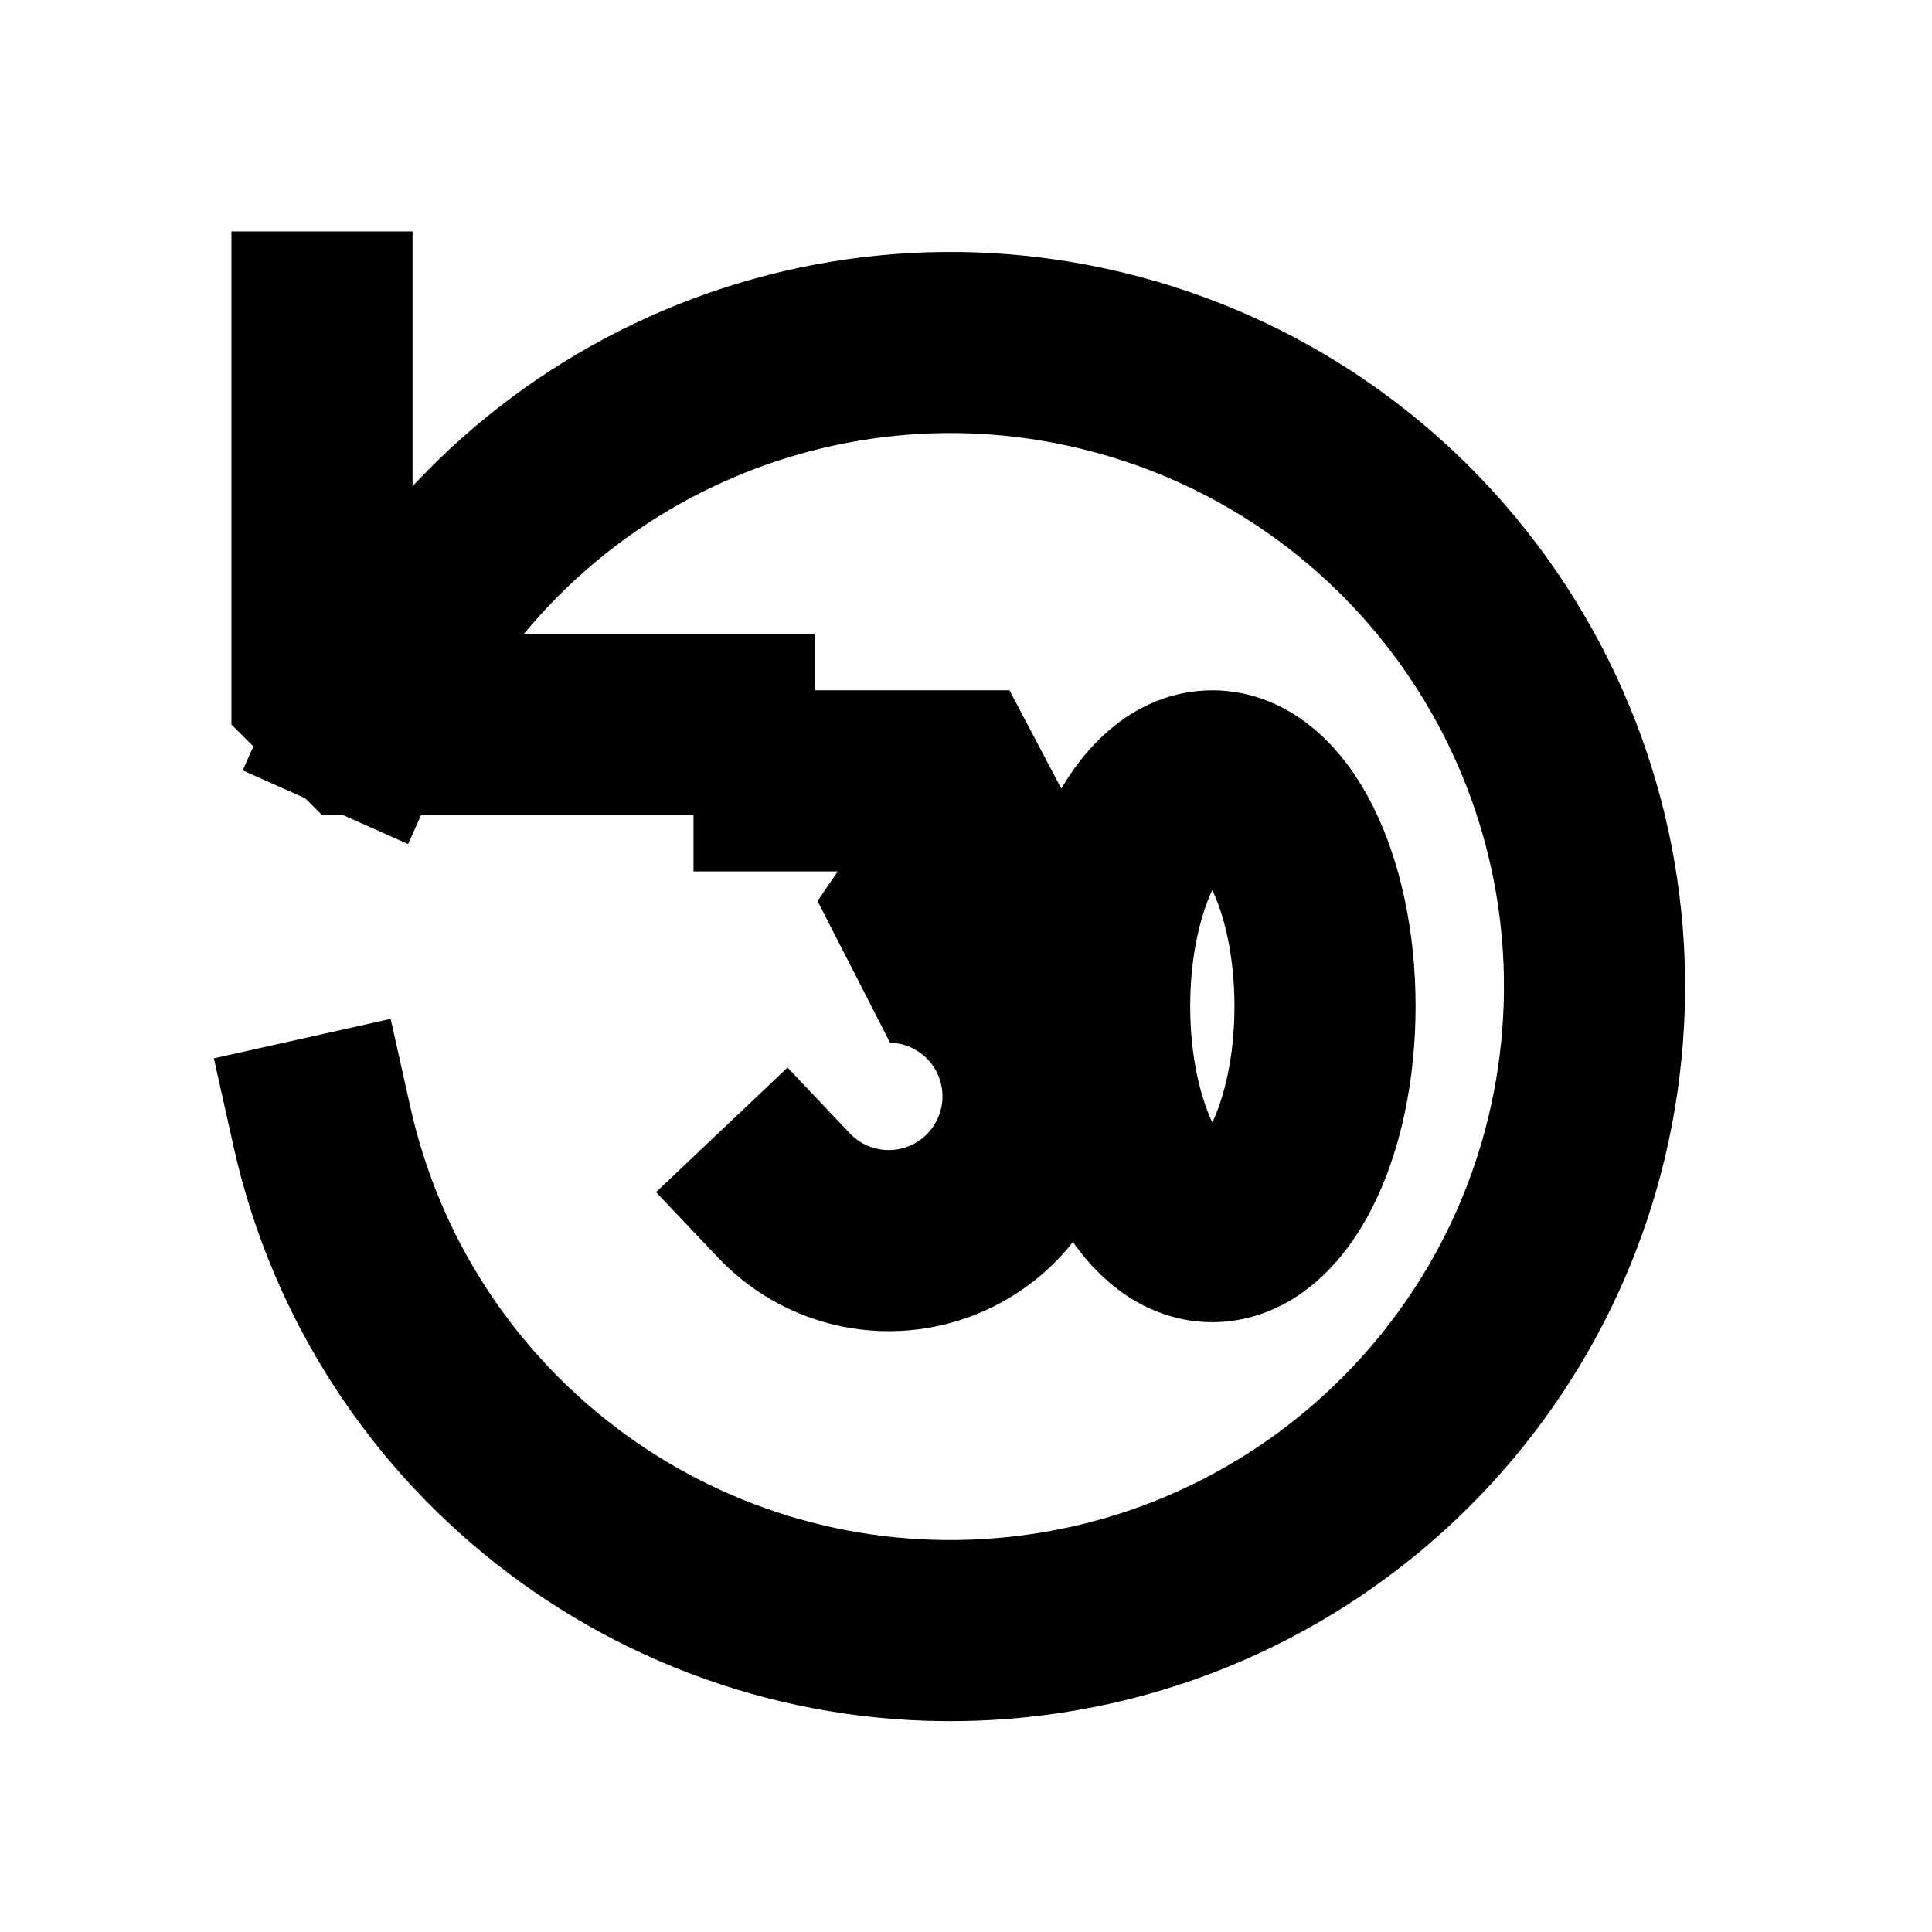
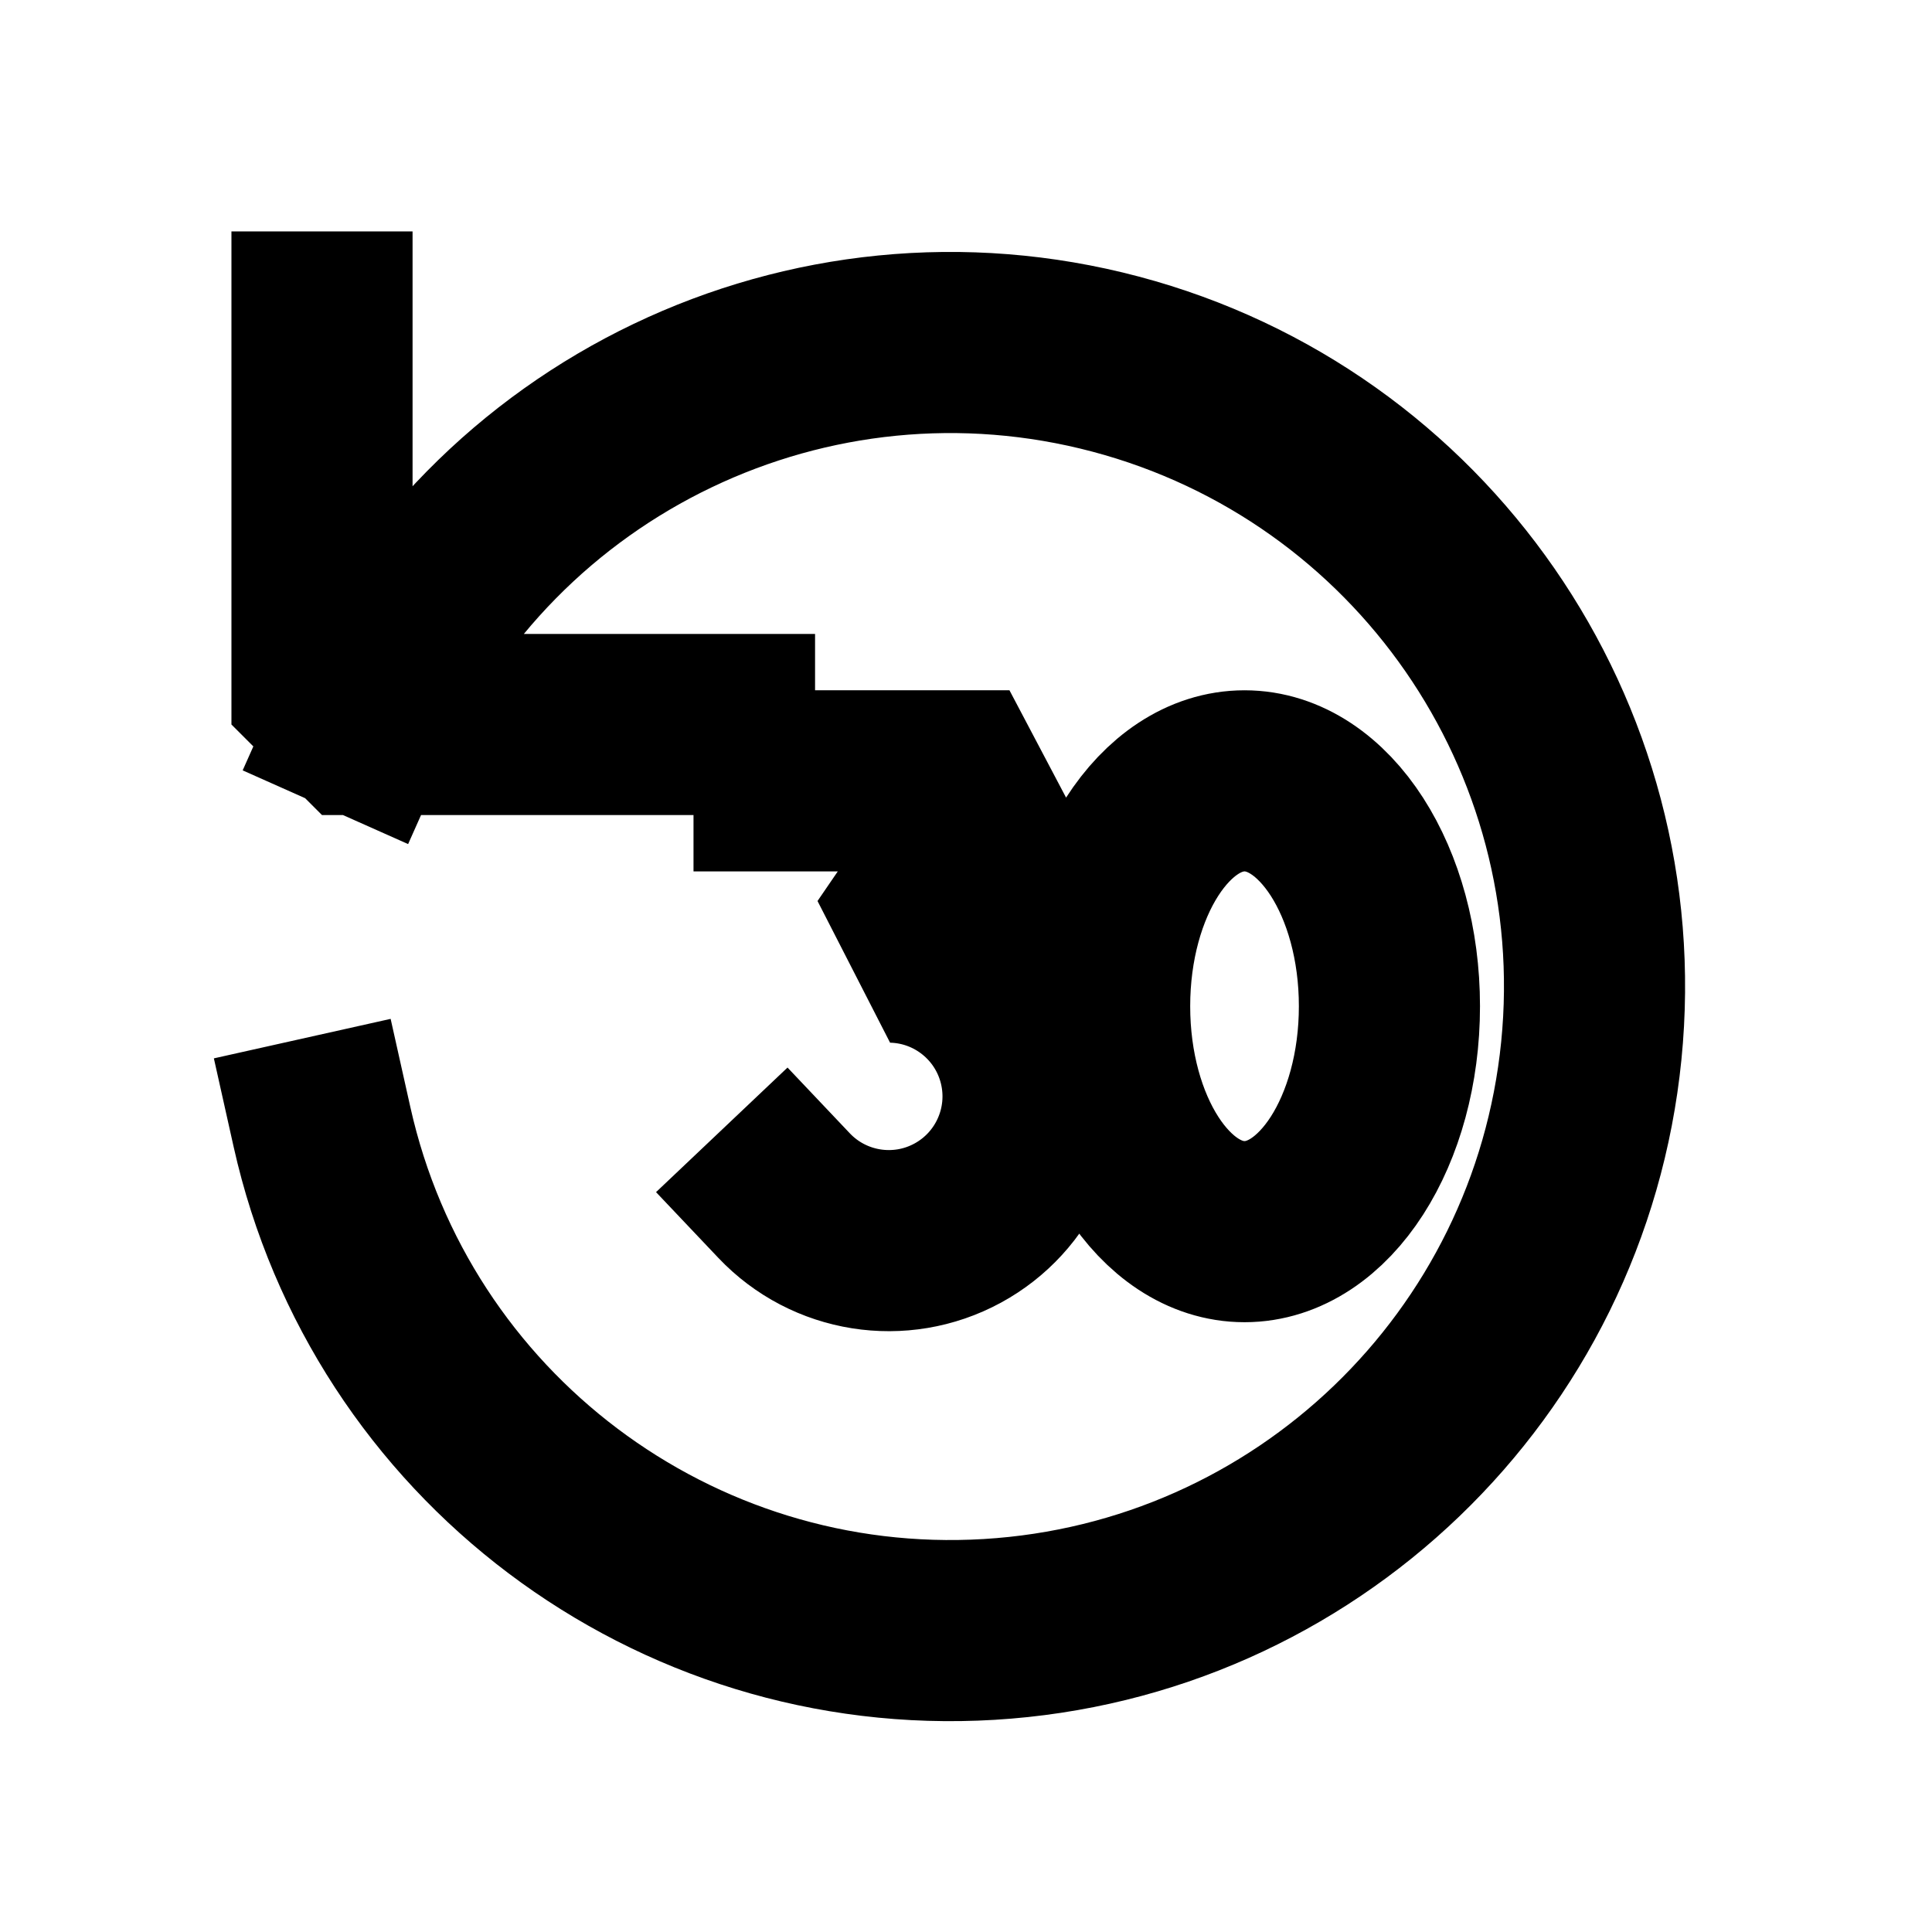
<svg xmlns="http://www.w3.org/2000/svg" viewBox="0 0 24 24" fill="currentColor" fill-rule="evenodd">
  <g class="ff-primary">
-     <path fill="none" stroke="currentColor" stroke-width="2.25" stroke-linecap="square" stroke-linejoin="bevel" d="M4 4v5h5M4.5 9A8 8 0 1 1 4 14M9.74 9.7 h2.8 l-1.456 2.128 a1.792 1.792 0 1 1 -1.344 3.024 M13.66 12.5 a1.4 2.8 0 1 0 2.8 0 a1.4 2.8 0 1 0 -2.8 0 z" />
+     <path fill="none" stroke="currentColor" stroke-width="2.25" stroke-linecap="square" stroke-linejoin="bevel" d="M4 4v5h5M4.5 9A8 8 0 1 1 4 14M9.74 9.7 h2.8 l-1.456 2.128 a1.792 1.792 0 1 1 -1.344 3.024 M13.66 12.5 a1.8 2.8 0 1 0 3.6 0 a1.8 2.8 0 1 0 -3.6 0 z" />
  </g>
</svg>
